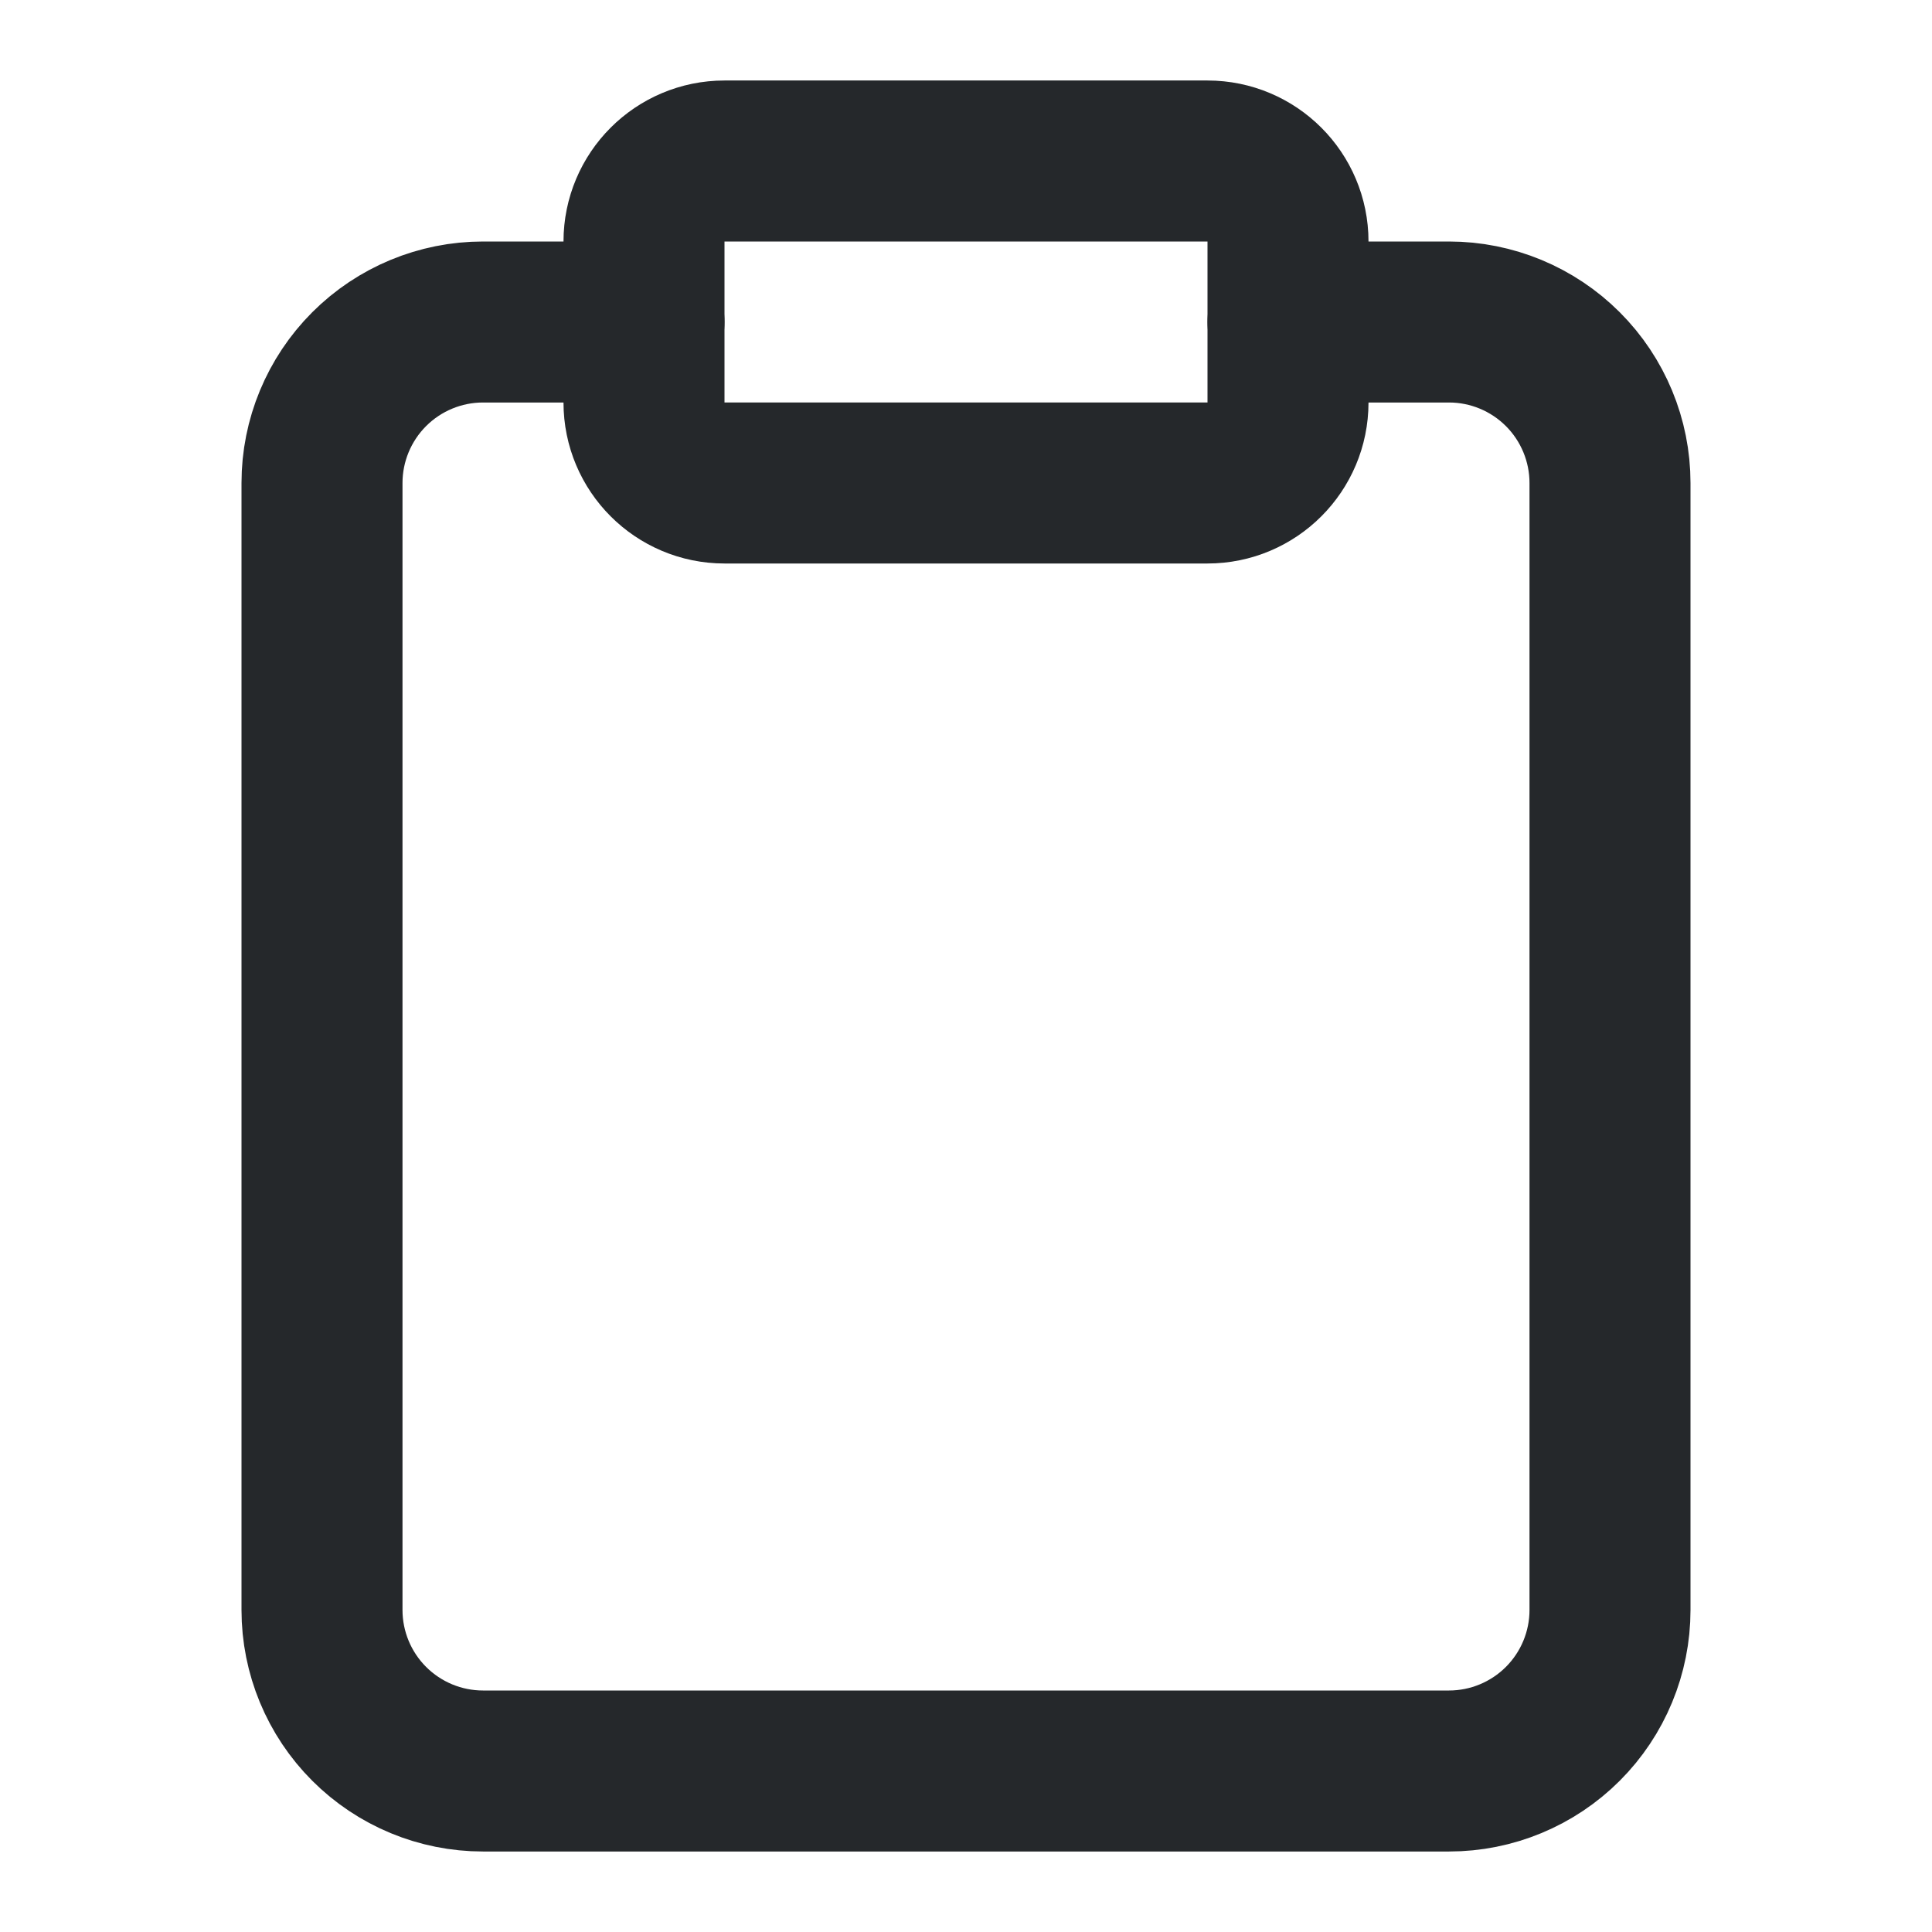
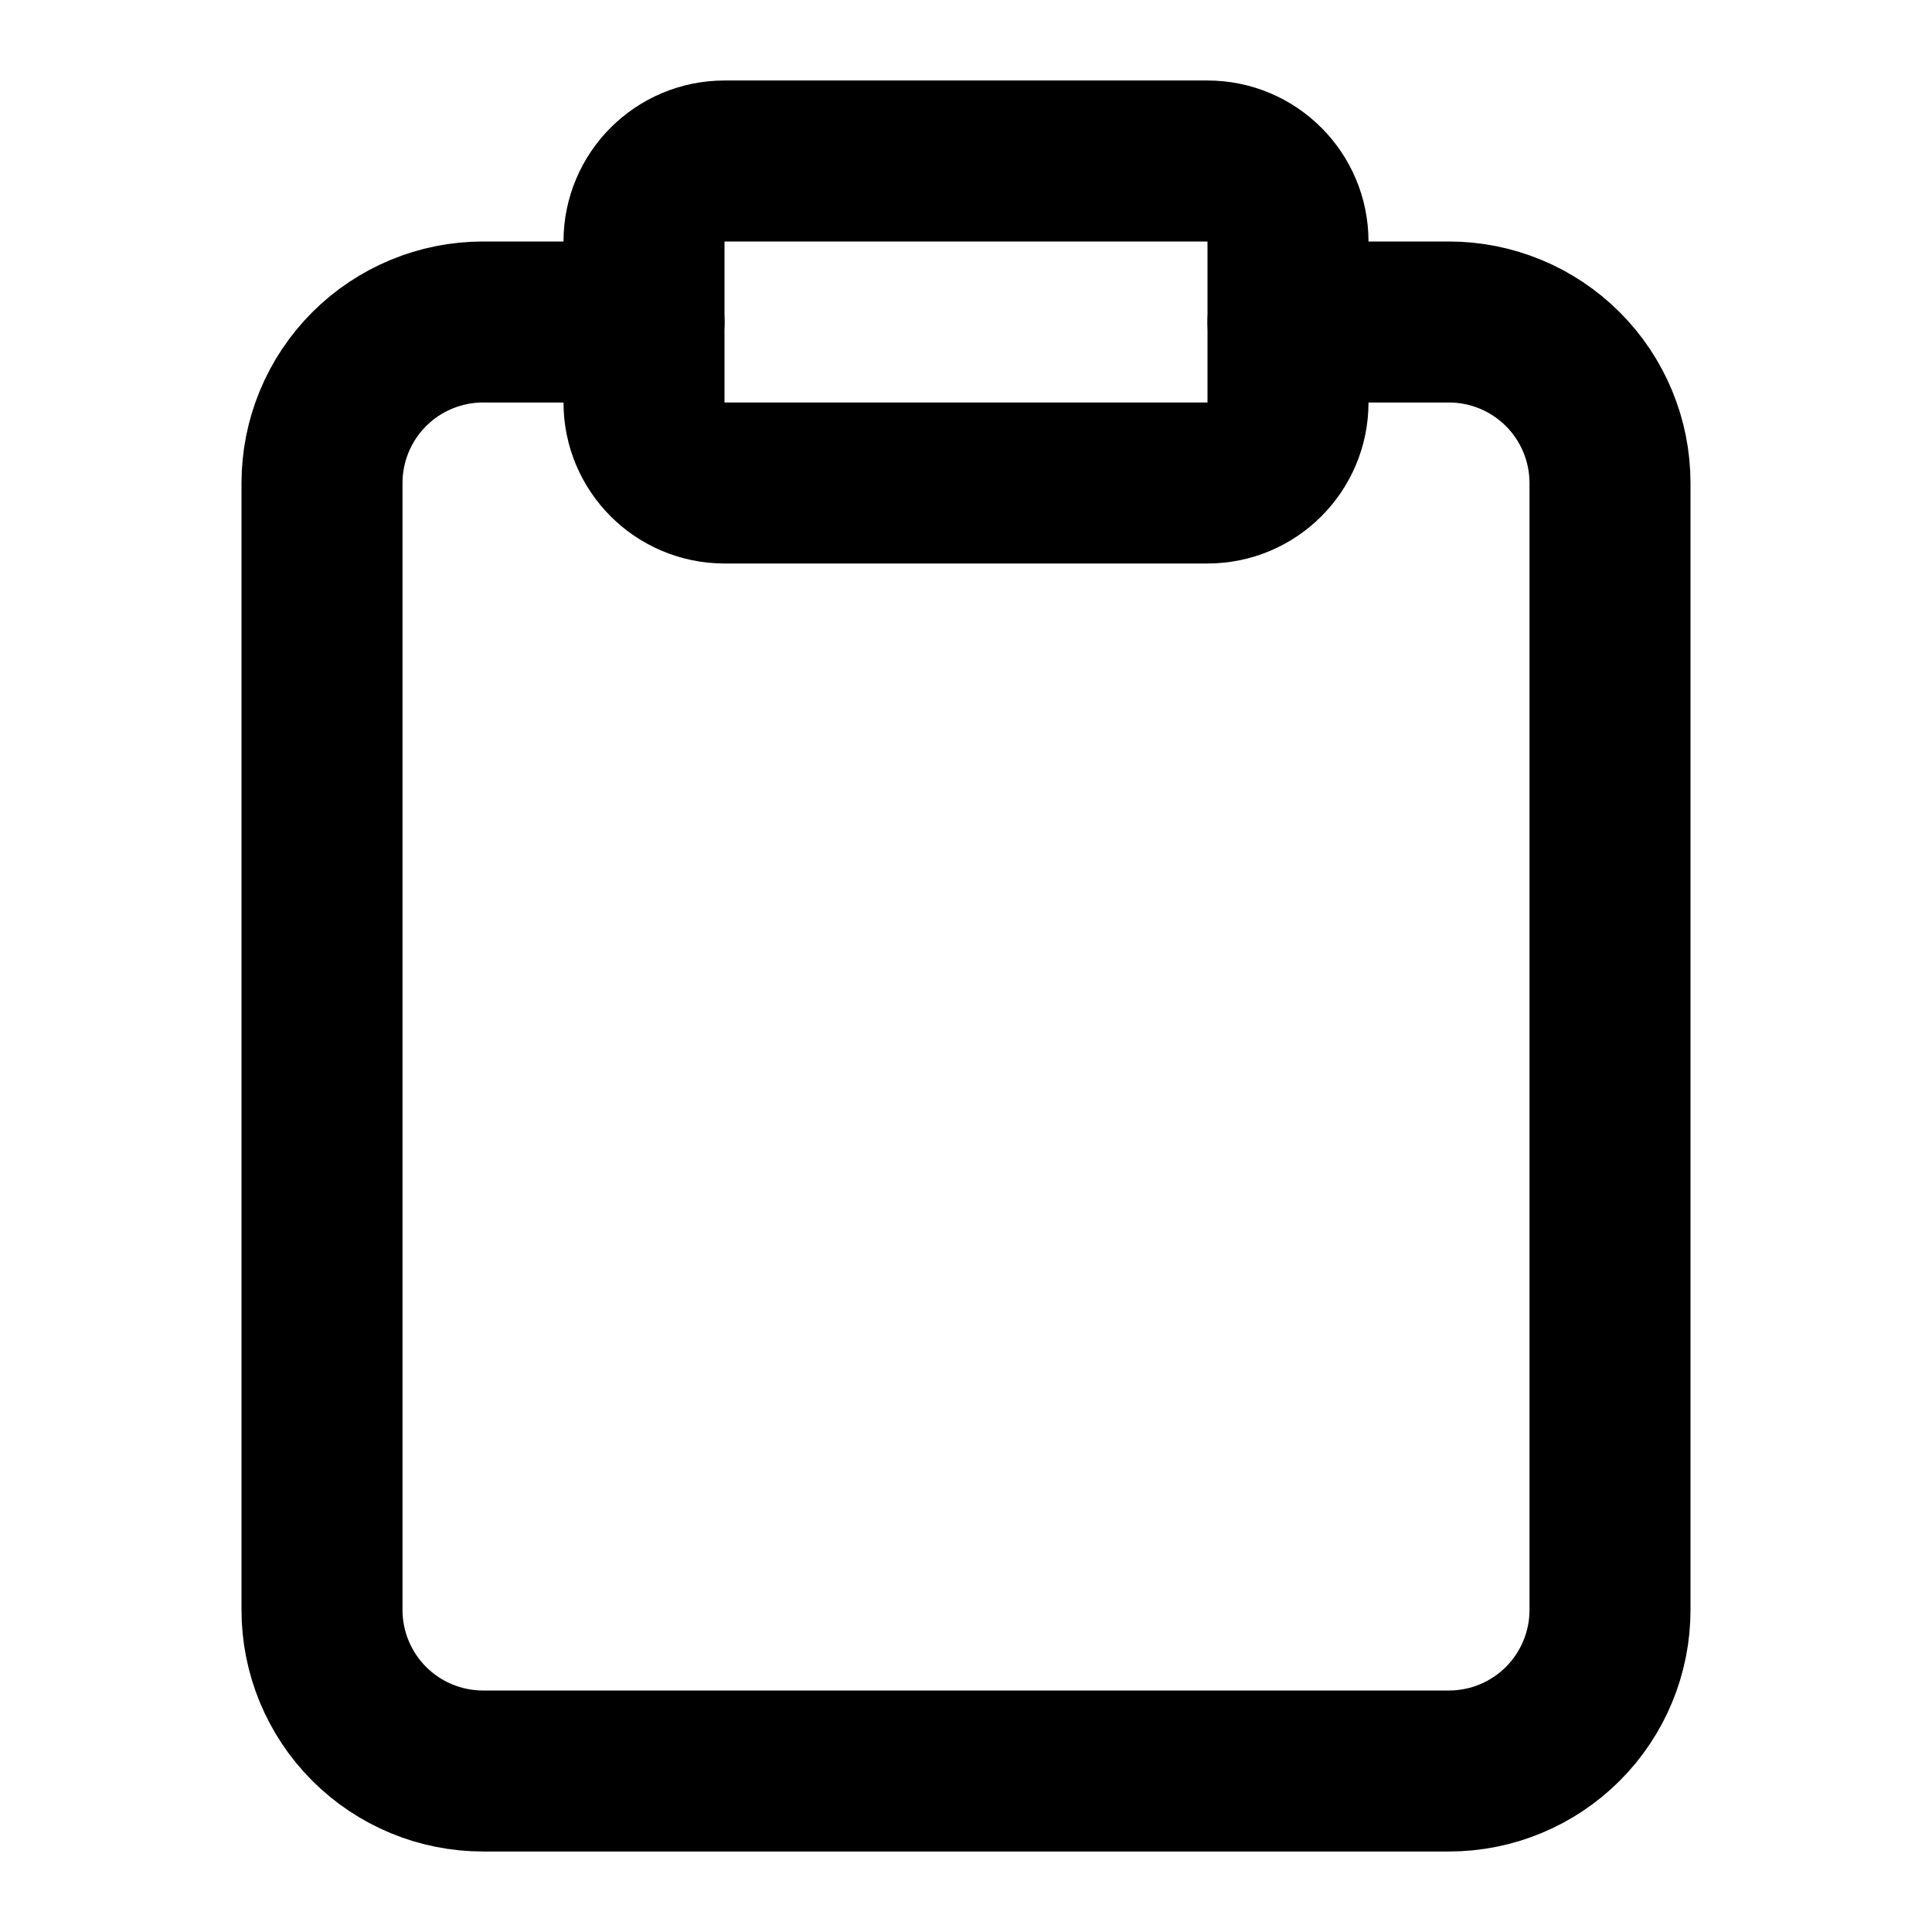
<svg xmlns="http://www.w3.org/2000/svg" fill="none" height="24" viewBox="0 0 24 24" width="24">
-   <g stroke="#25282b" stroke-linecap="round" stroke-linejoin="round" stroke-width="2">
+   <g stroke="currentColor" stroke-linecap="round" stroke-linejoin="round" stroke-width="2">
    <path d="m16 4h2c.53 0 1.039.211 1.414.586.375.375.586.884.586 1.414v14c0 .53-.211 1.039-.586 1.414s-.884.586-1.414.586h-12c-.53 0-1.039-.211-1.414-.586-.375-.375-.586-.884-.586-1.414v-14c0-.53.211-1.039.586-1.414.375-.375.884-.586 1.414-.586h2" />
    <path d="m15 2h-6c-.552 0-1 .448-1 1v2c0 .552.448 1 1 1h6c.552 0 1-.448 1-1v-2c0-.552-.448-1-1-1z" />
  </g>
</svg>
